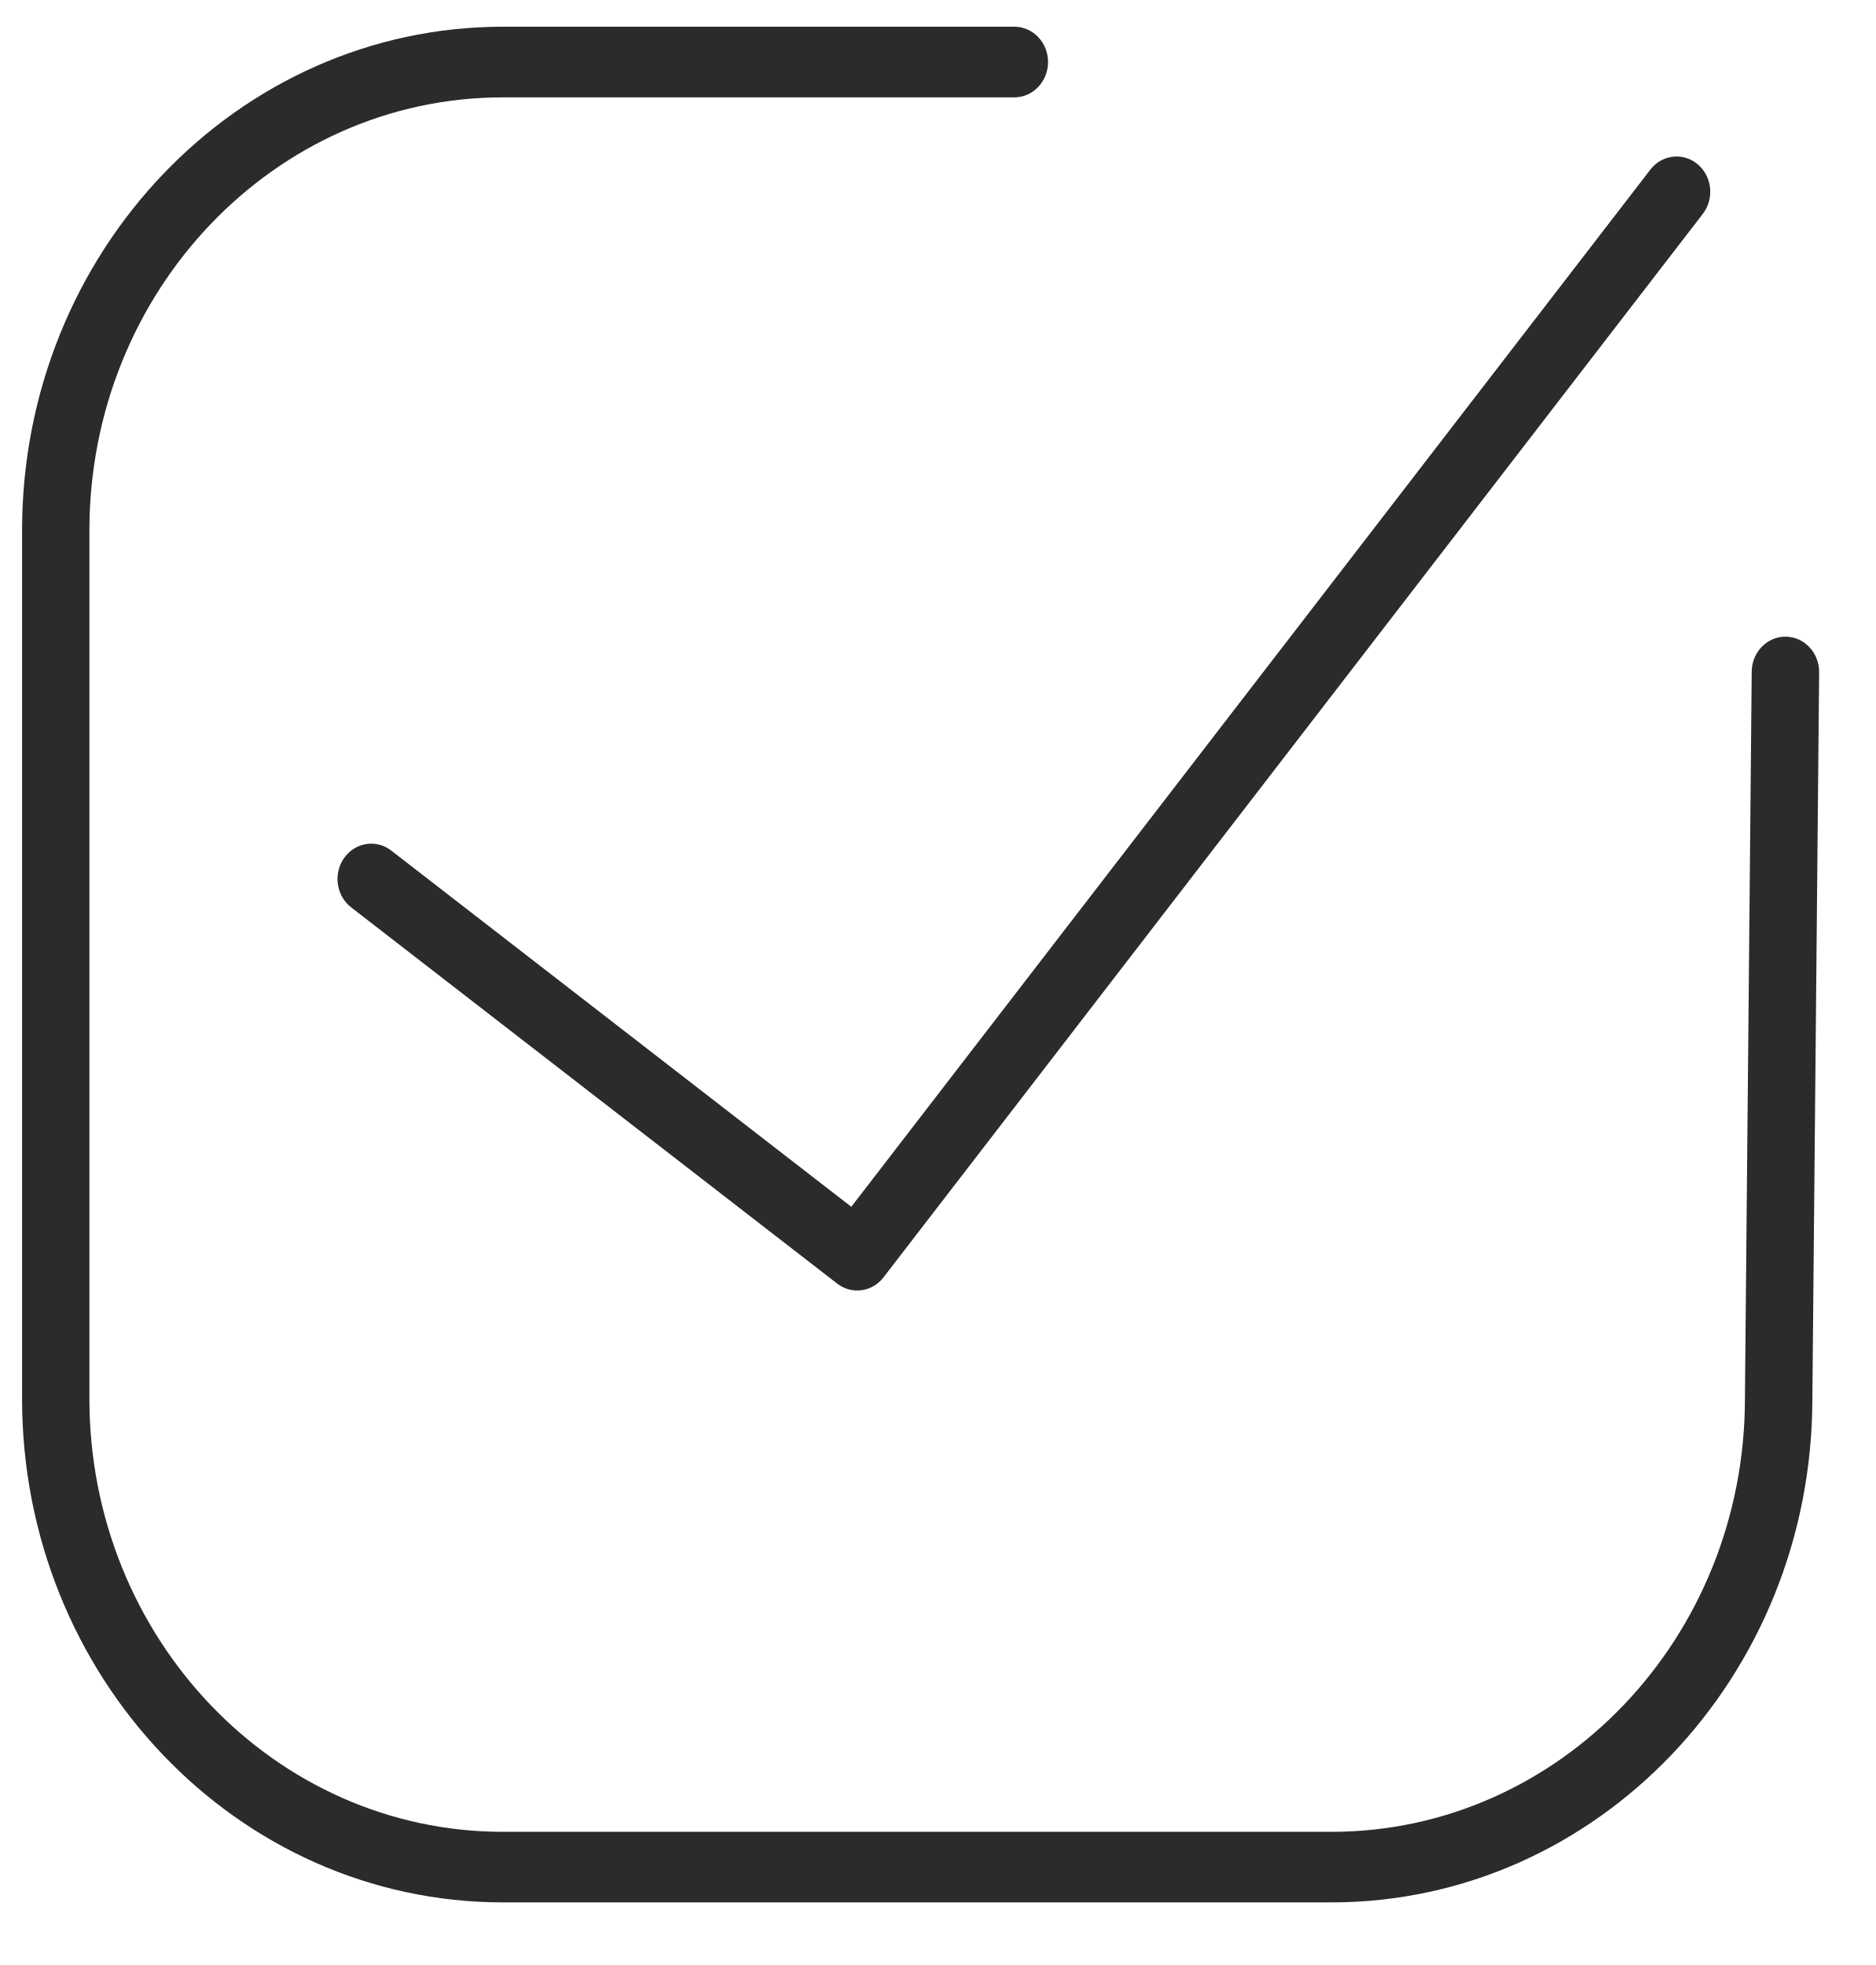
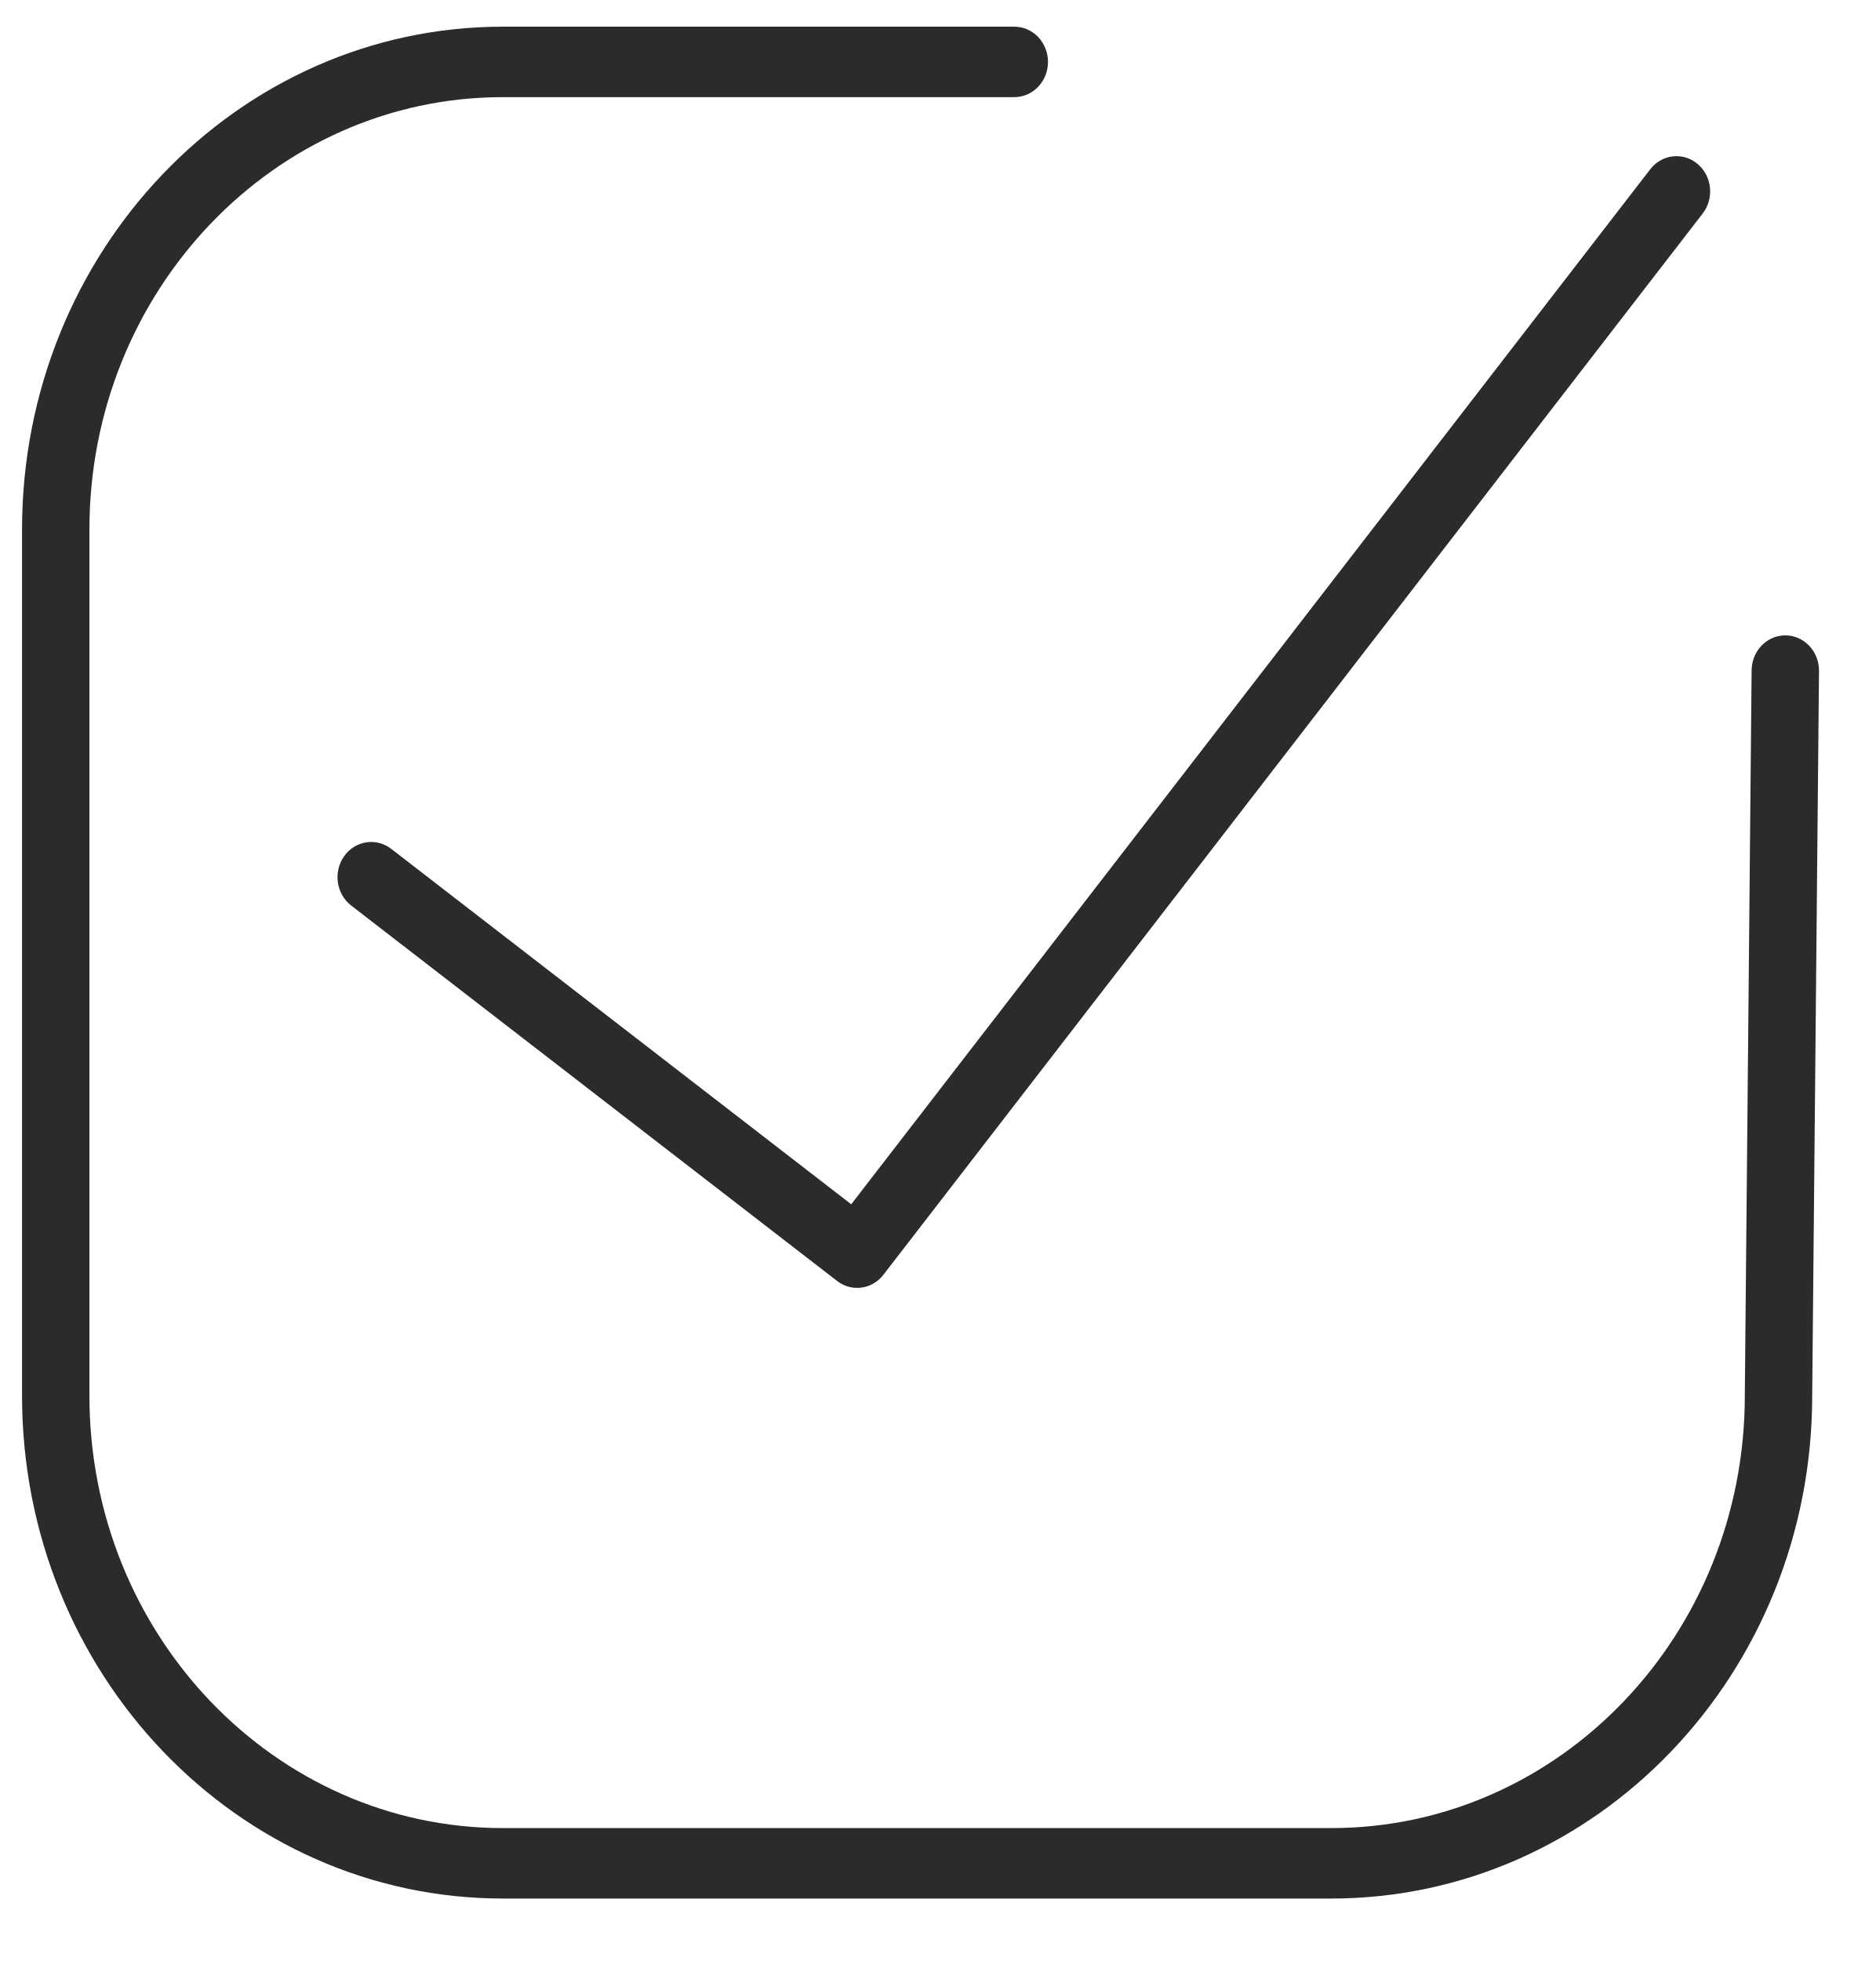
- <svg xmlns="http://www.w3.org/2000/svg" width="21" height="22" viewBox="0 0 21 22" fill="none">
-   <path d="M19.995 7.128C20.203 7.13 20.371 7.309 20.369 7.527L20.293 15.662C20.291 18.776 17.88 21.299 14.907 21.299H5.632C2.658 21.299 0.247 18.774 0.247 15.658V5.941C0.247 2.825 2.658 0.299 5.632 0.299H11.358C11.566 0.299 11.735 0.476 11.735 0.695C11.735 0.913 11.566 1.09 11.358 1.09H5.632C3.074 1.09 1.001 3.262 1.001 5.941V15.658C1.001 18.337 3.074 20.509 5.632 20.509H14.907C17.465 20.509 19.538 18.337 19.538 15.658V15.656L19.538 15.654L19.614 7.519C19.616 7.301 19.787 7.126 19.995 7.128Z" fill="#2B2B2B" />
-   <path d="M18.479 1.899C18.61 1.729 18.848 1.703 19.01 1.84C19.172 1.977 19.197 2.226 19.066 2.395L9.892 14.302C9.765 14.466 9.537 14.497 9.374 14.371L3.932 10.159C3.765 10.029 3.729 9.782 3.853 9.606C3.977 9.431 4.213 9.393 4.381 9.523L9.532 13.511L18.479 1.899Z" fill="#2B2B2B" />
+ <svg xmlns="http://www.w3.org/2000/svg" width="1033" height="1080" viewBox="0 0 1033 1080" fill="none">
+   <path d="M983.573 349.922C993.82 350.028 1002.04 358.799 1001.95 369.514L998.198 768.852C998.099 921.716 879.531 1045.6 733.297 1045.6H277.029C130.733 1045.6 12.14 921.613 12.14 768.66V291.649C12.14 138.698 130.732 14.694 277.029 14.693H558.701C568.947 14.693 577.255 23.38 577.255 34.096C577.255 44.811 568.947 53.498 558.701 53.498H277.029C151.232 53.498 49.255 160.126 49.255 291.649V768.66C49.255 900.18 151.231 1006.8 277.029 1006.8H733.297C859.097 1006.8 961.084 900.18 961.084 768.66V768.562V768.469L964.832 369.134C964.935 358.419 973.322 349.817 983.573 349.922Z" fill="#2B2B2B" />
+   <path d="M908.996 93.221C915.43 84.883 927.117 83.58 935.091 90.31C943.065 97.041 944.31 109.256 937.875 117.594L486.587 702.078C480.343 710.169 469.114 711.671 461.119 705.495L193.439 498.709C185.196 492.342 183.451 480.194 189.542 471.576C195.632 462.958 207.253 461.134 215.496 467.502L468.874 663.242L908.996 93.221Z" fill="#2B2B2B" />
</svg>
